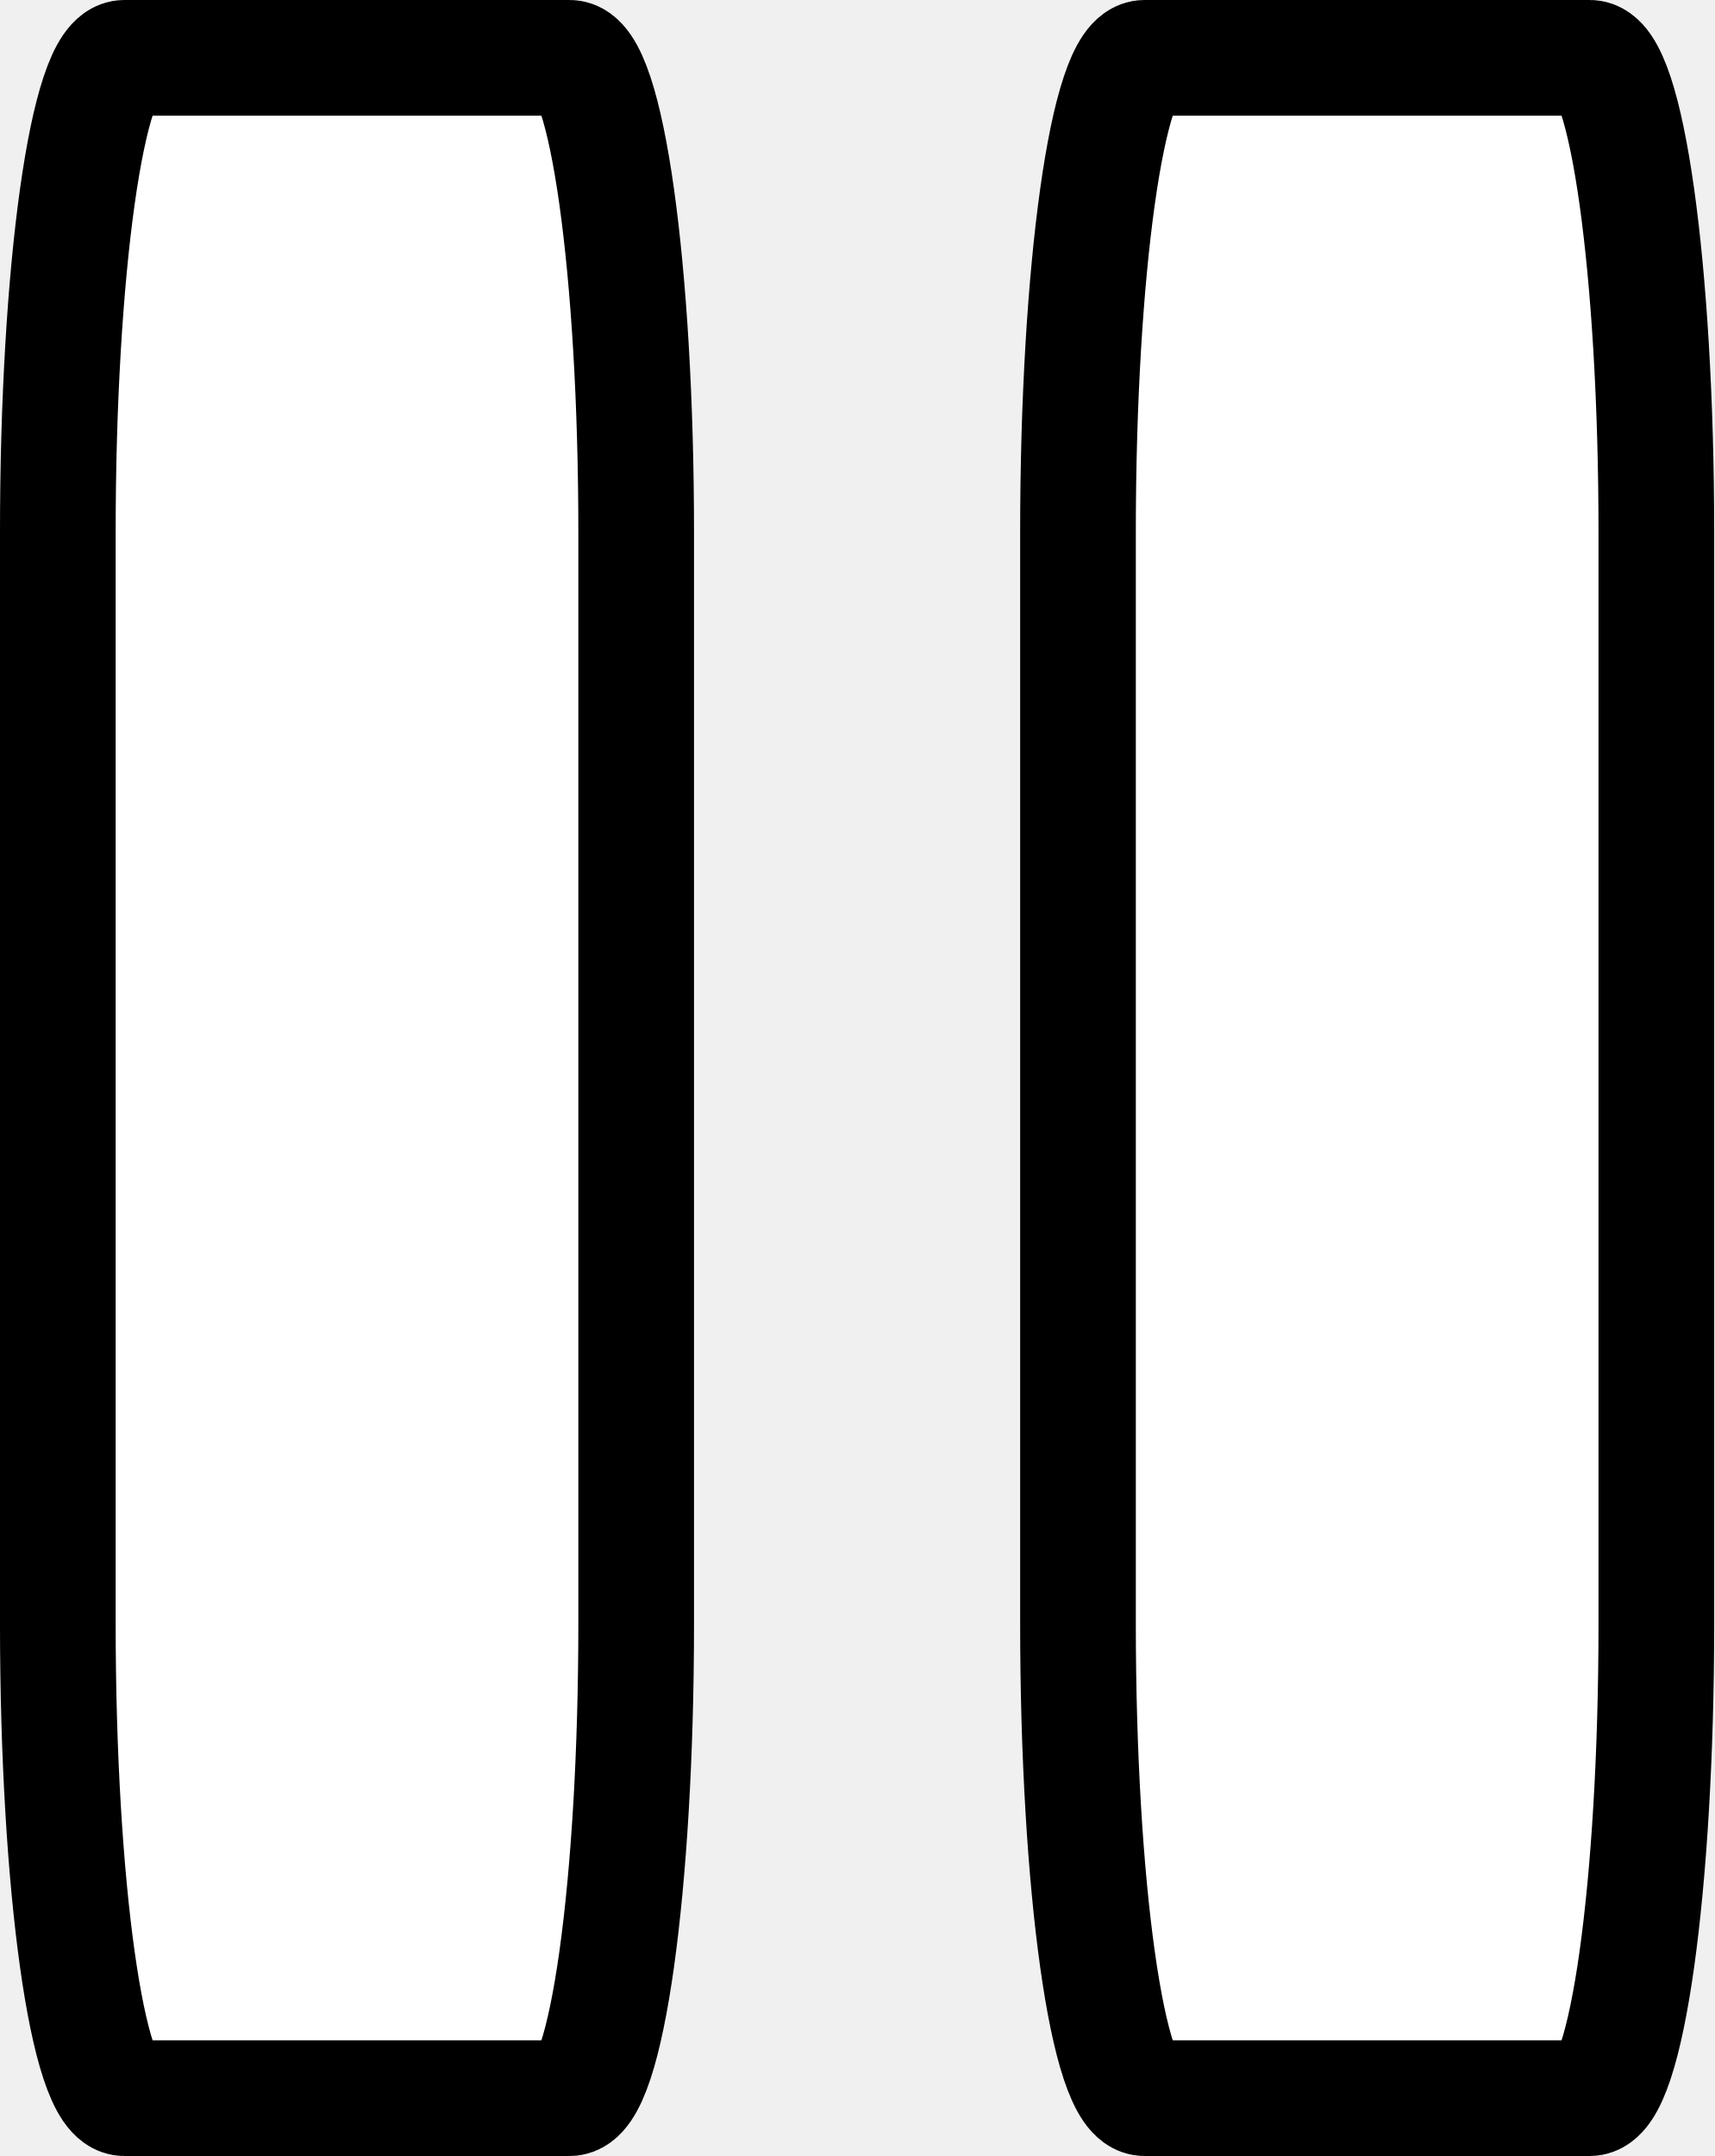
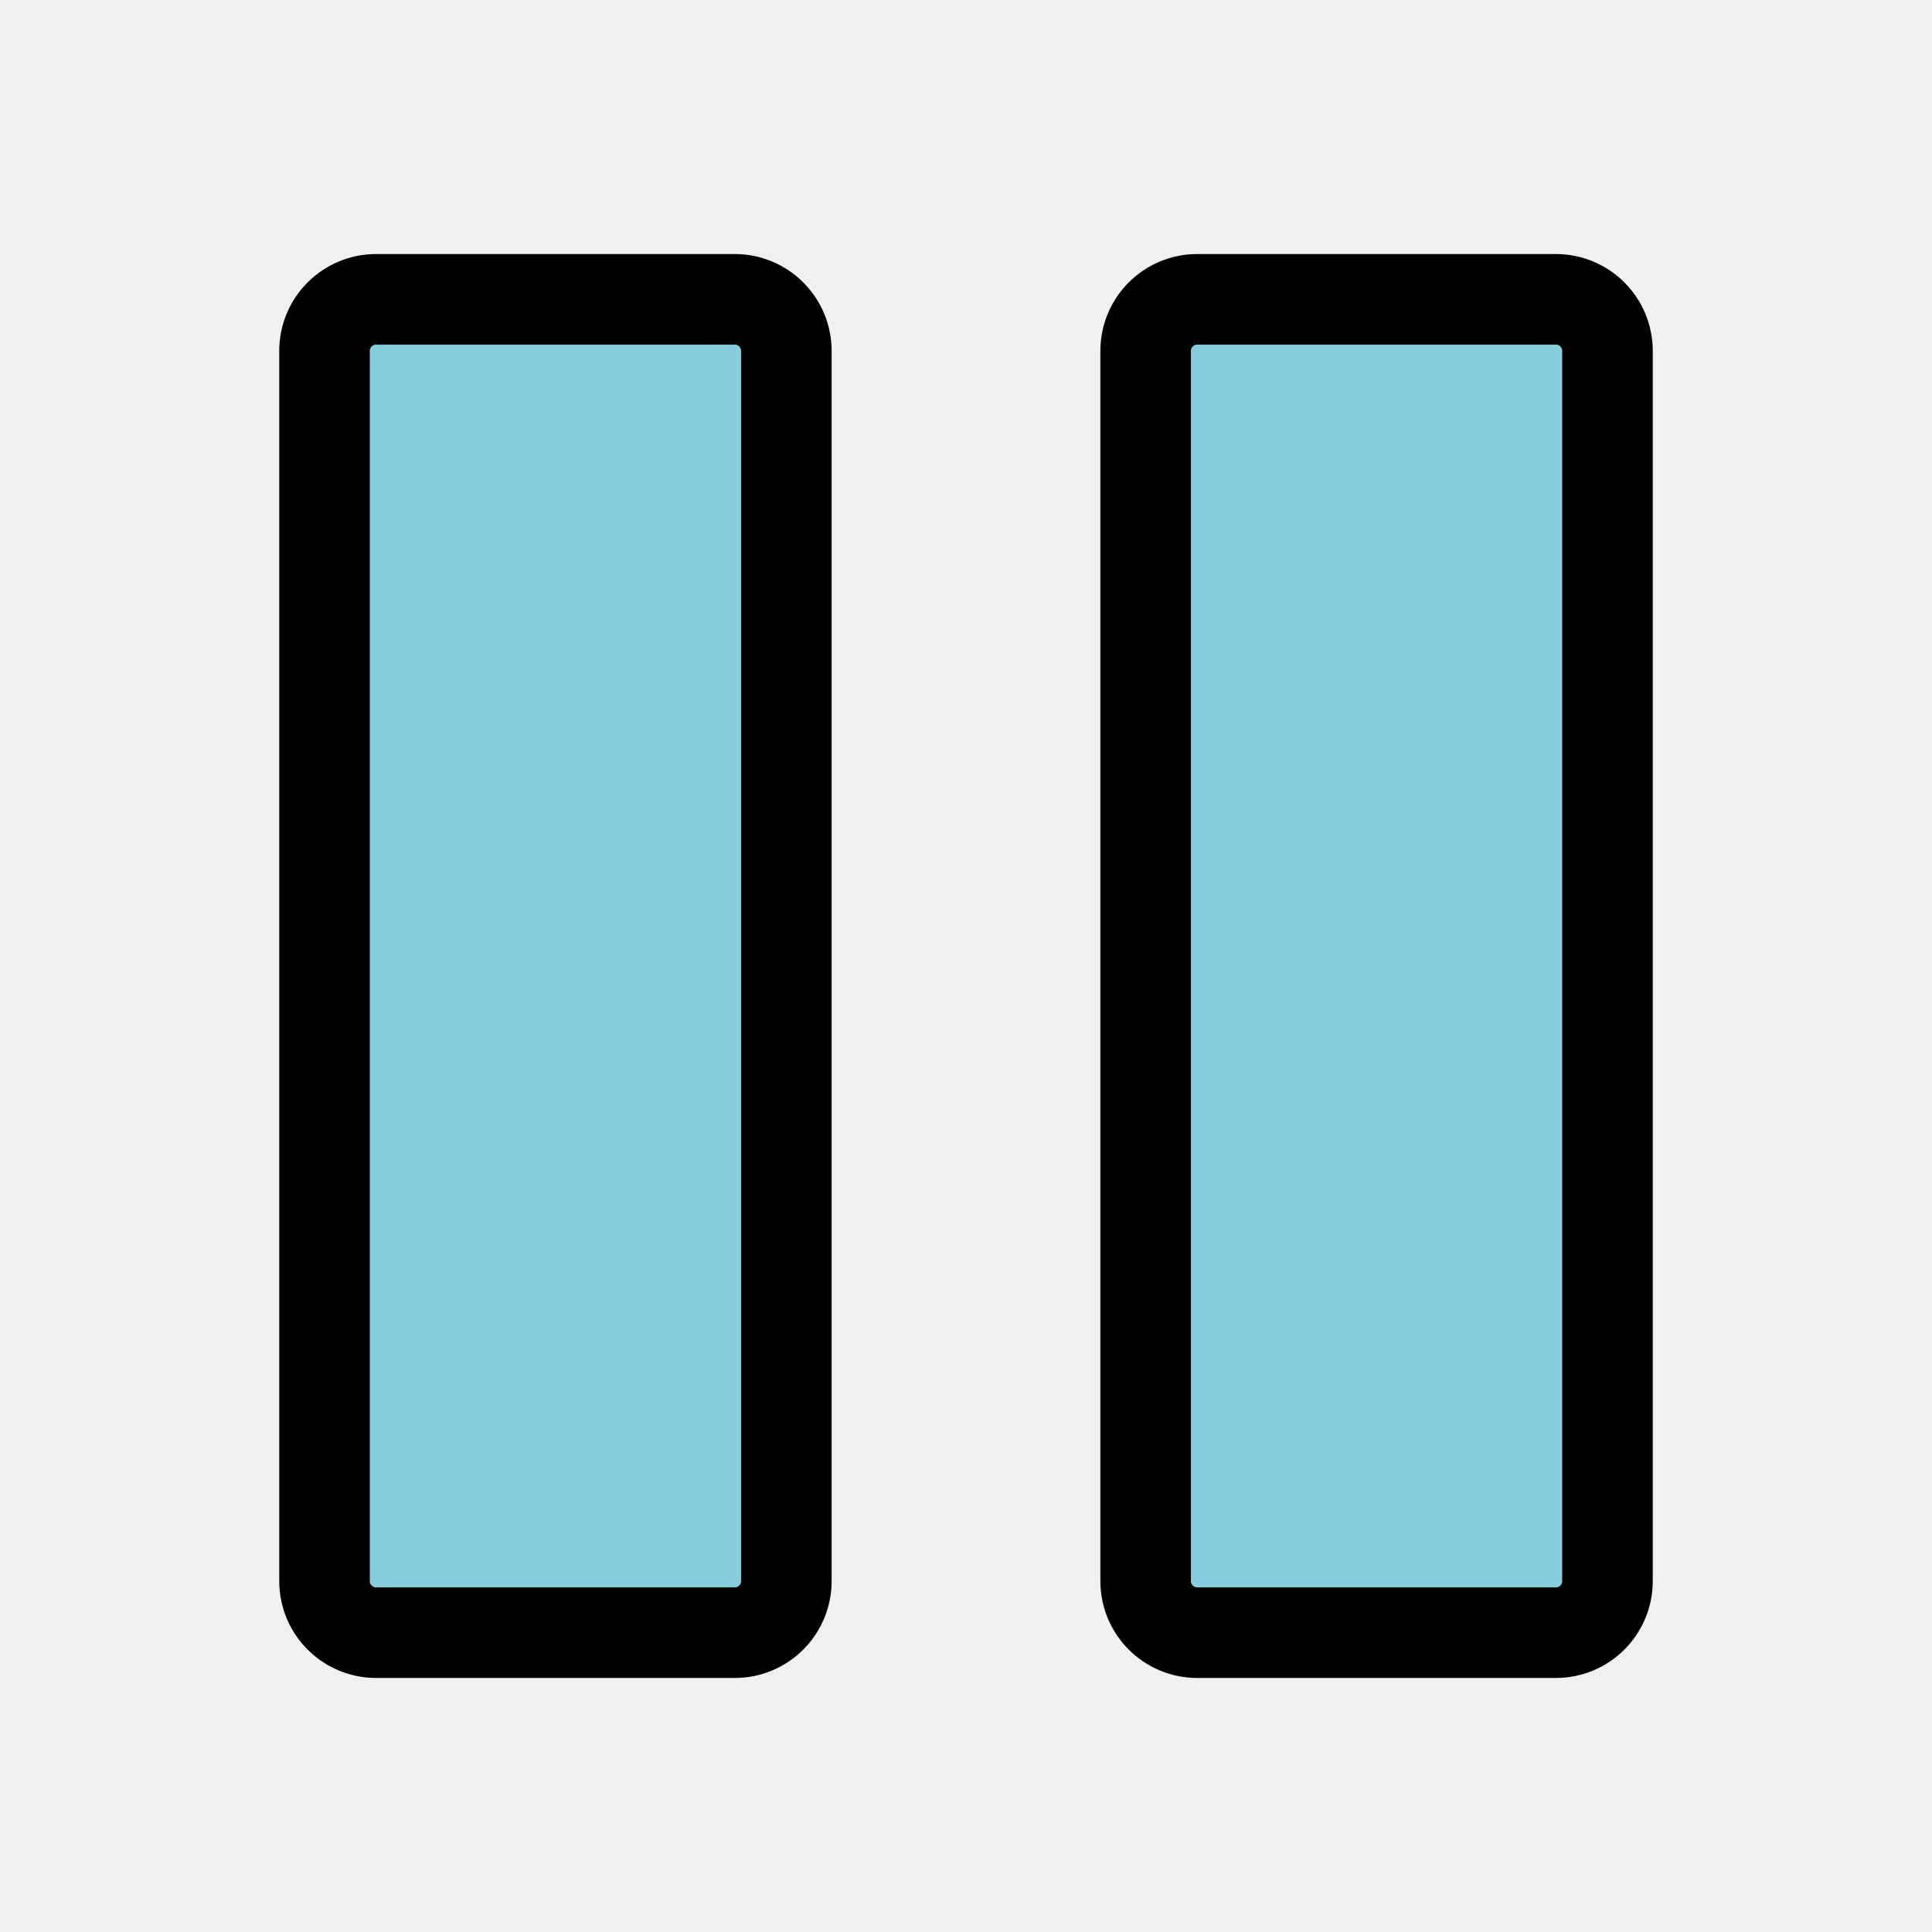
- <svg xmlns="http://www.w3.org/2000/svg" width="35.567mm" height="44.726mm" viewBox="0 0 35.567 44.726" version="1.1" id="svg1">
+ <svg xmlns="http://www.w3.org/2000/svg" width="512" height="512" viewBox="0 0 512 512" version="1.1" id="svg1">
  <defs id="defs1" />
-   <g id="layer1" transform="translate(66.28691,-261.6356)">
-     <g id="g19" transform="translate(28.92097,4.004442)" style="stroke-width:2.4;stroke-dasharray:none">
-       <rect style="mix-blend-mode:normal;fill:#ffffff;fill-opacity:1;fill-rule:evenodd;stroke:#000000;stroke-width:2.4;stroke-linecap:round;stroke-dasharray:none;stroke-opacity:1" id="rect160-0" width="12" height="42.326" x="-94.008" y="258.831" rx="1.38" ry="9.842" />
-       <rect style="mix-blend-mode:normal;fill:#ffffff;fill-opacity:1;fill-rule:evenodd;stroke:#000000;stroke-width:2.4;stroke-linecap:round;stroke-dasharray:none;stroke-opacity:1" id="rect160-0-9" width="12" height="42.326" x="-72.841" y="258.831" rx="1.38" ry="9.842" />
-     </g>
-   </g>
+   <rect style="fill:#87cdde;stroke:#000000;stroke-width:24;stroke-linecap:round;stroke-linejoin:round;stroke-dasharray:none" id="rect1" width="122.389" height="353.355" x="86.002" y="79.323" ry="13.675" />
+   <rect style="fill:#87cdde;stroke:#000000;stroke-width:24;stroke-linecap:round;stroke-linejoin:round;stroke-dasharray:none" id="rect1-3" width="122.389" height="353.355" x="303.609" y="79.323" ry="13.675" />
</svg>
